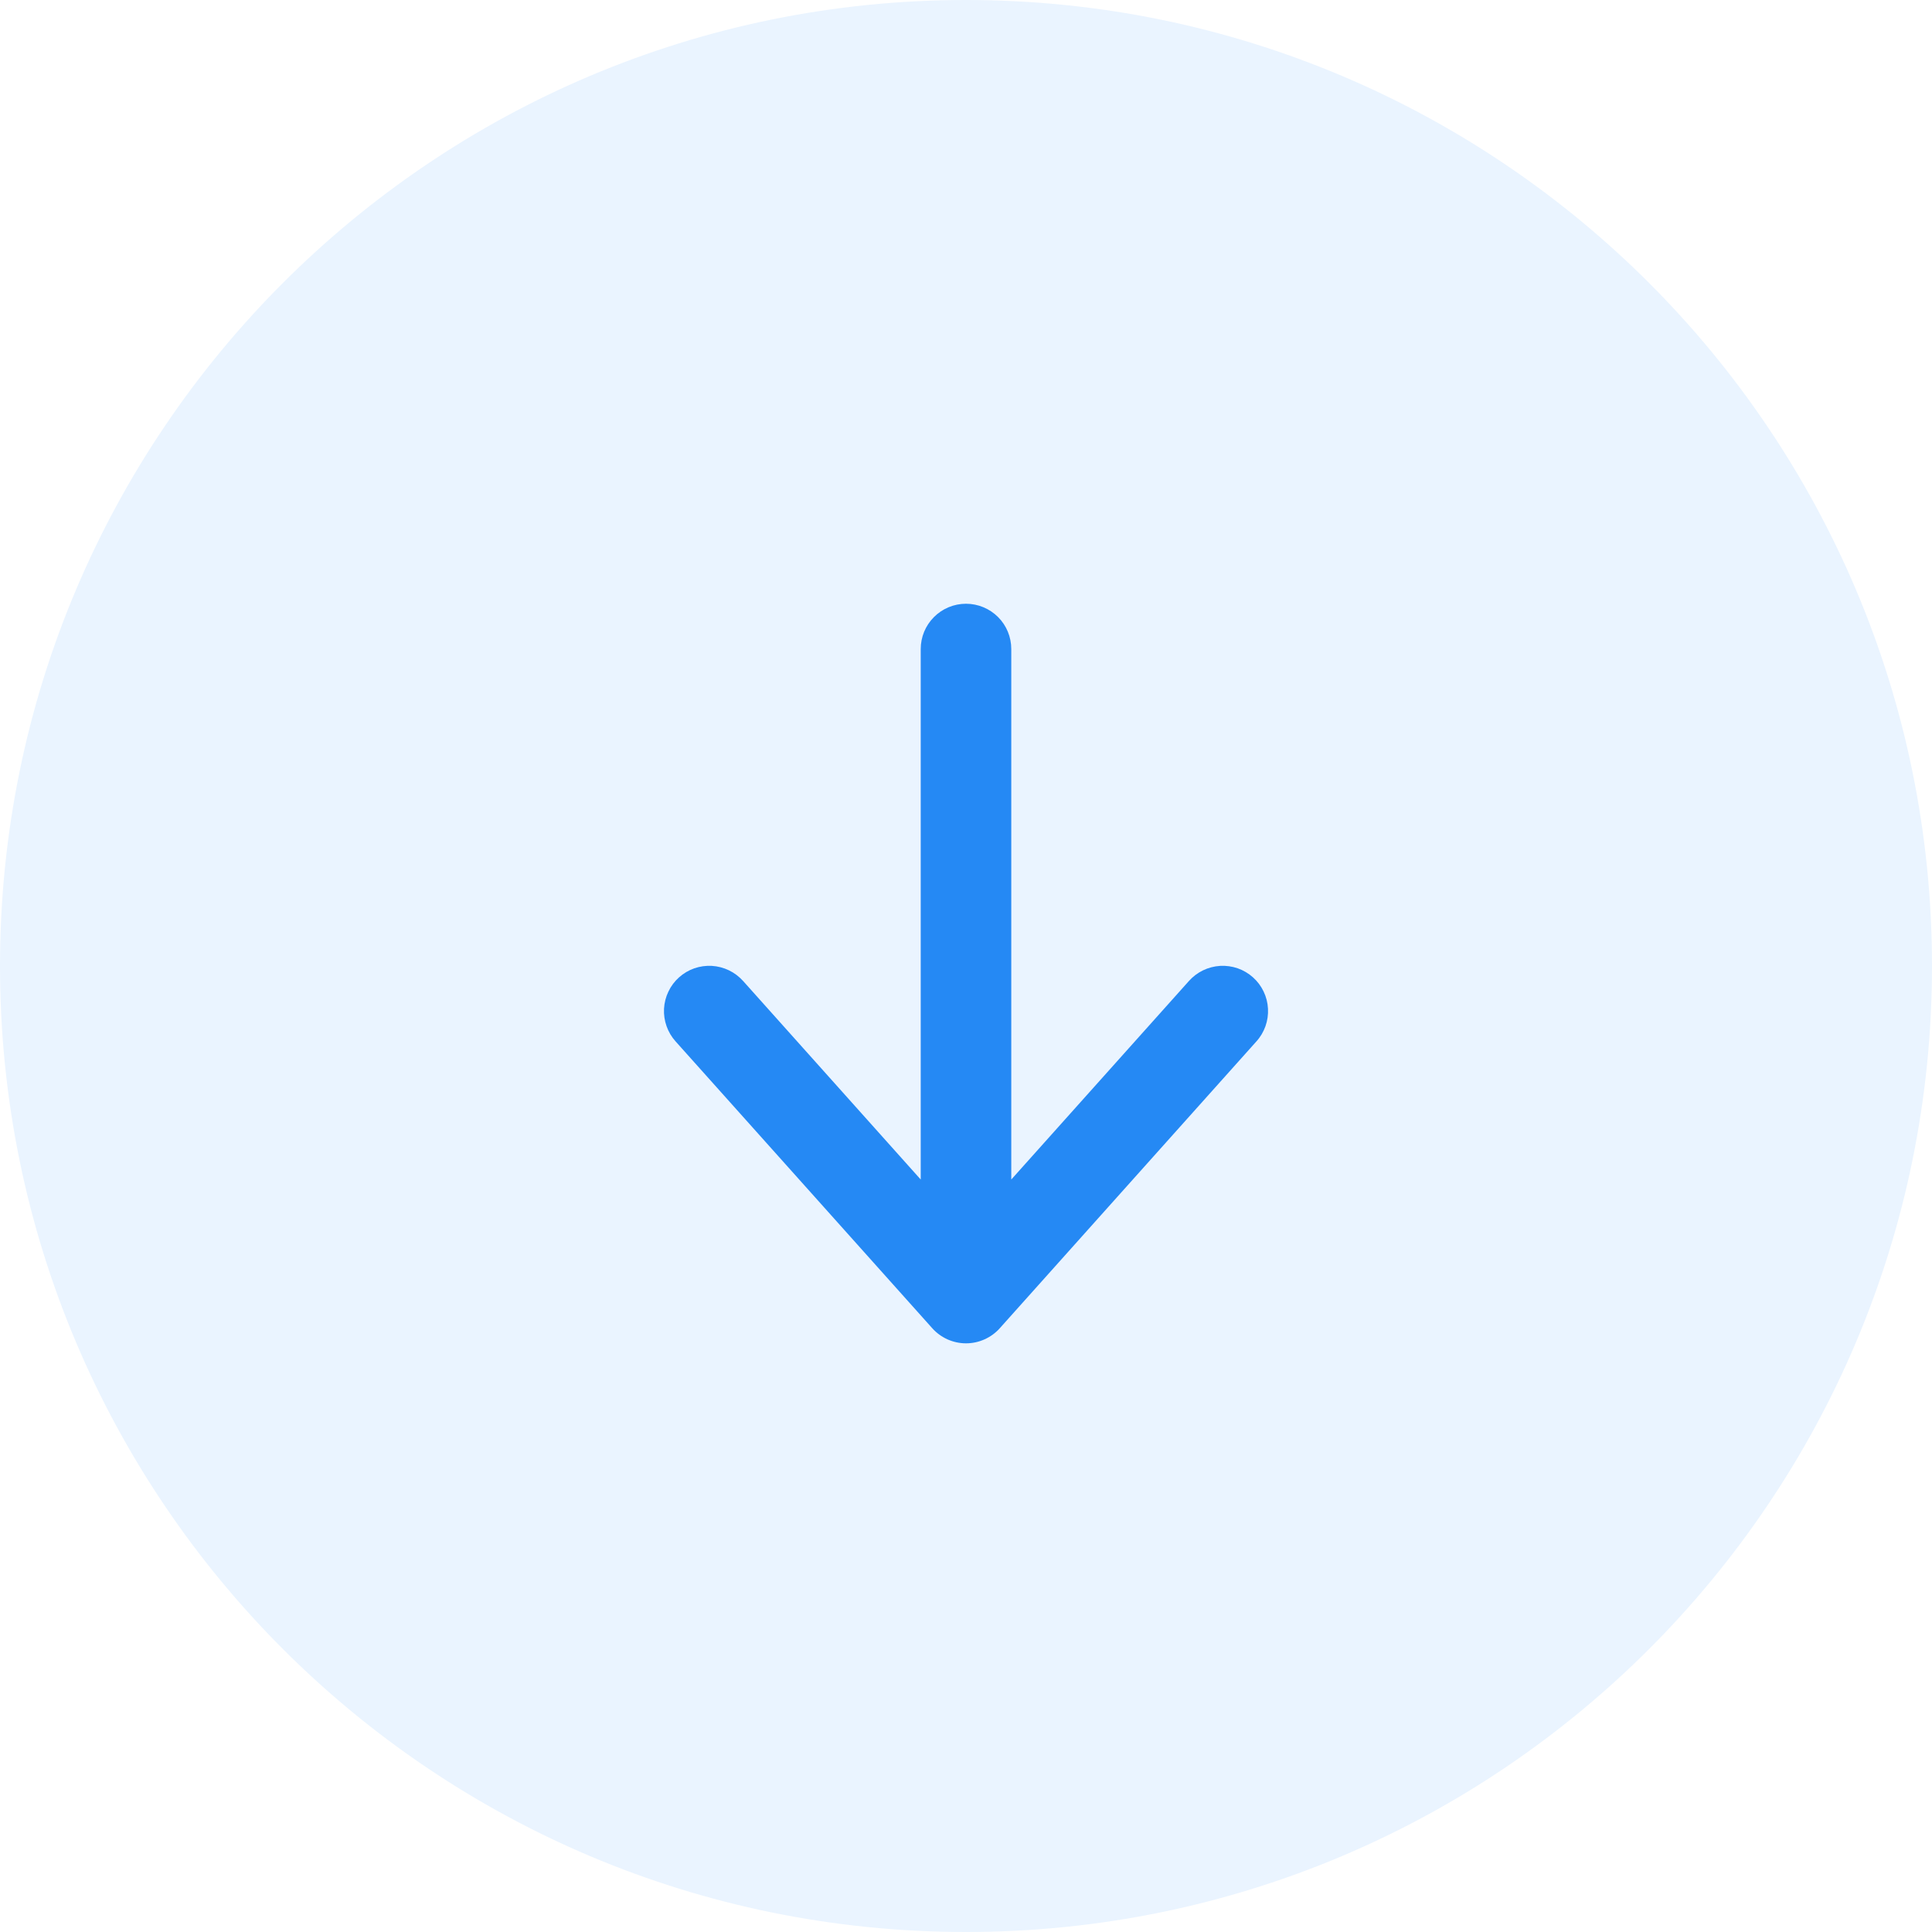
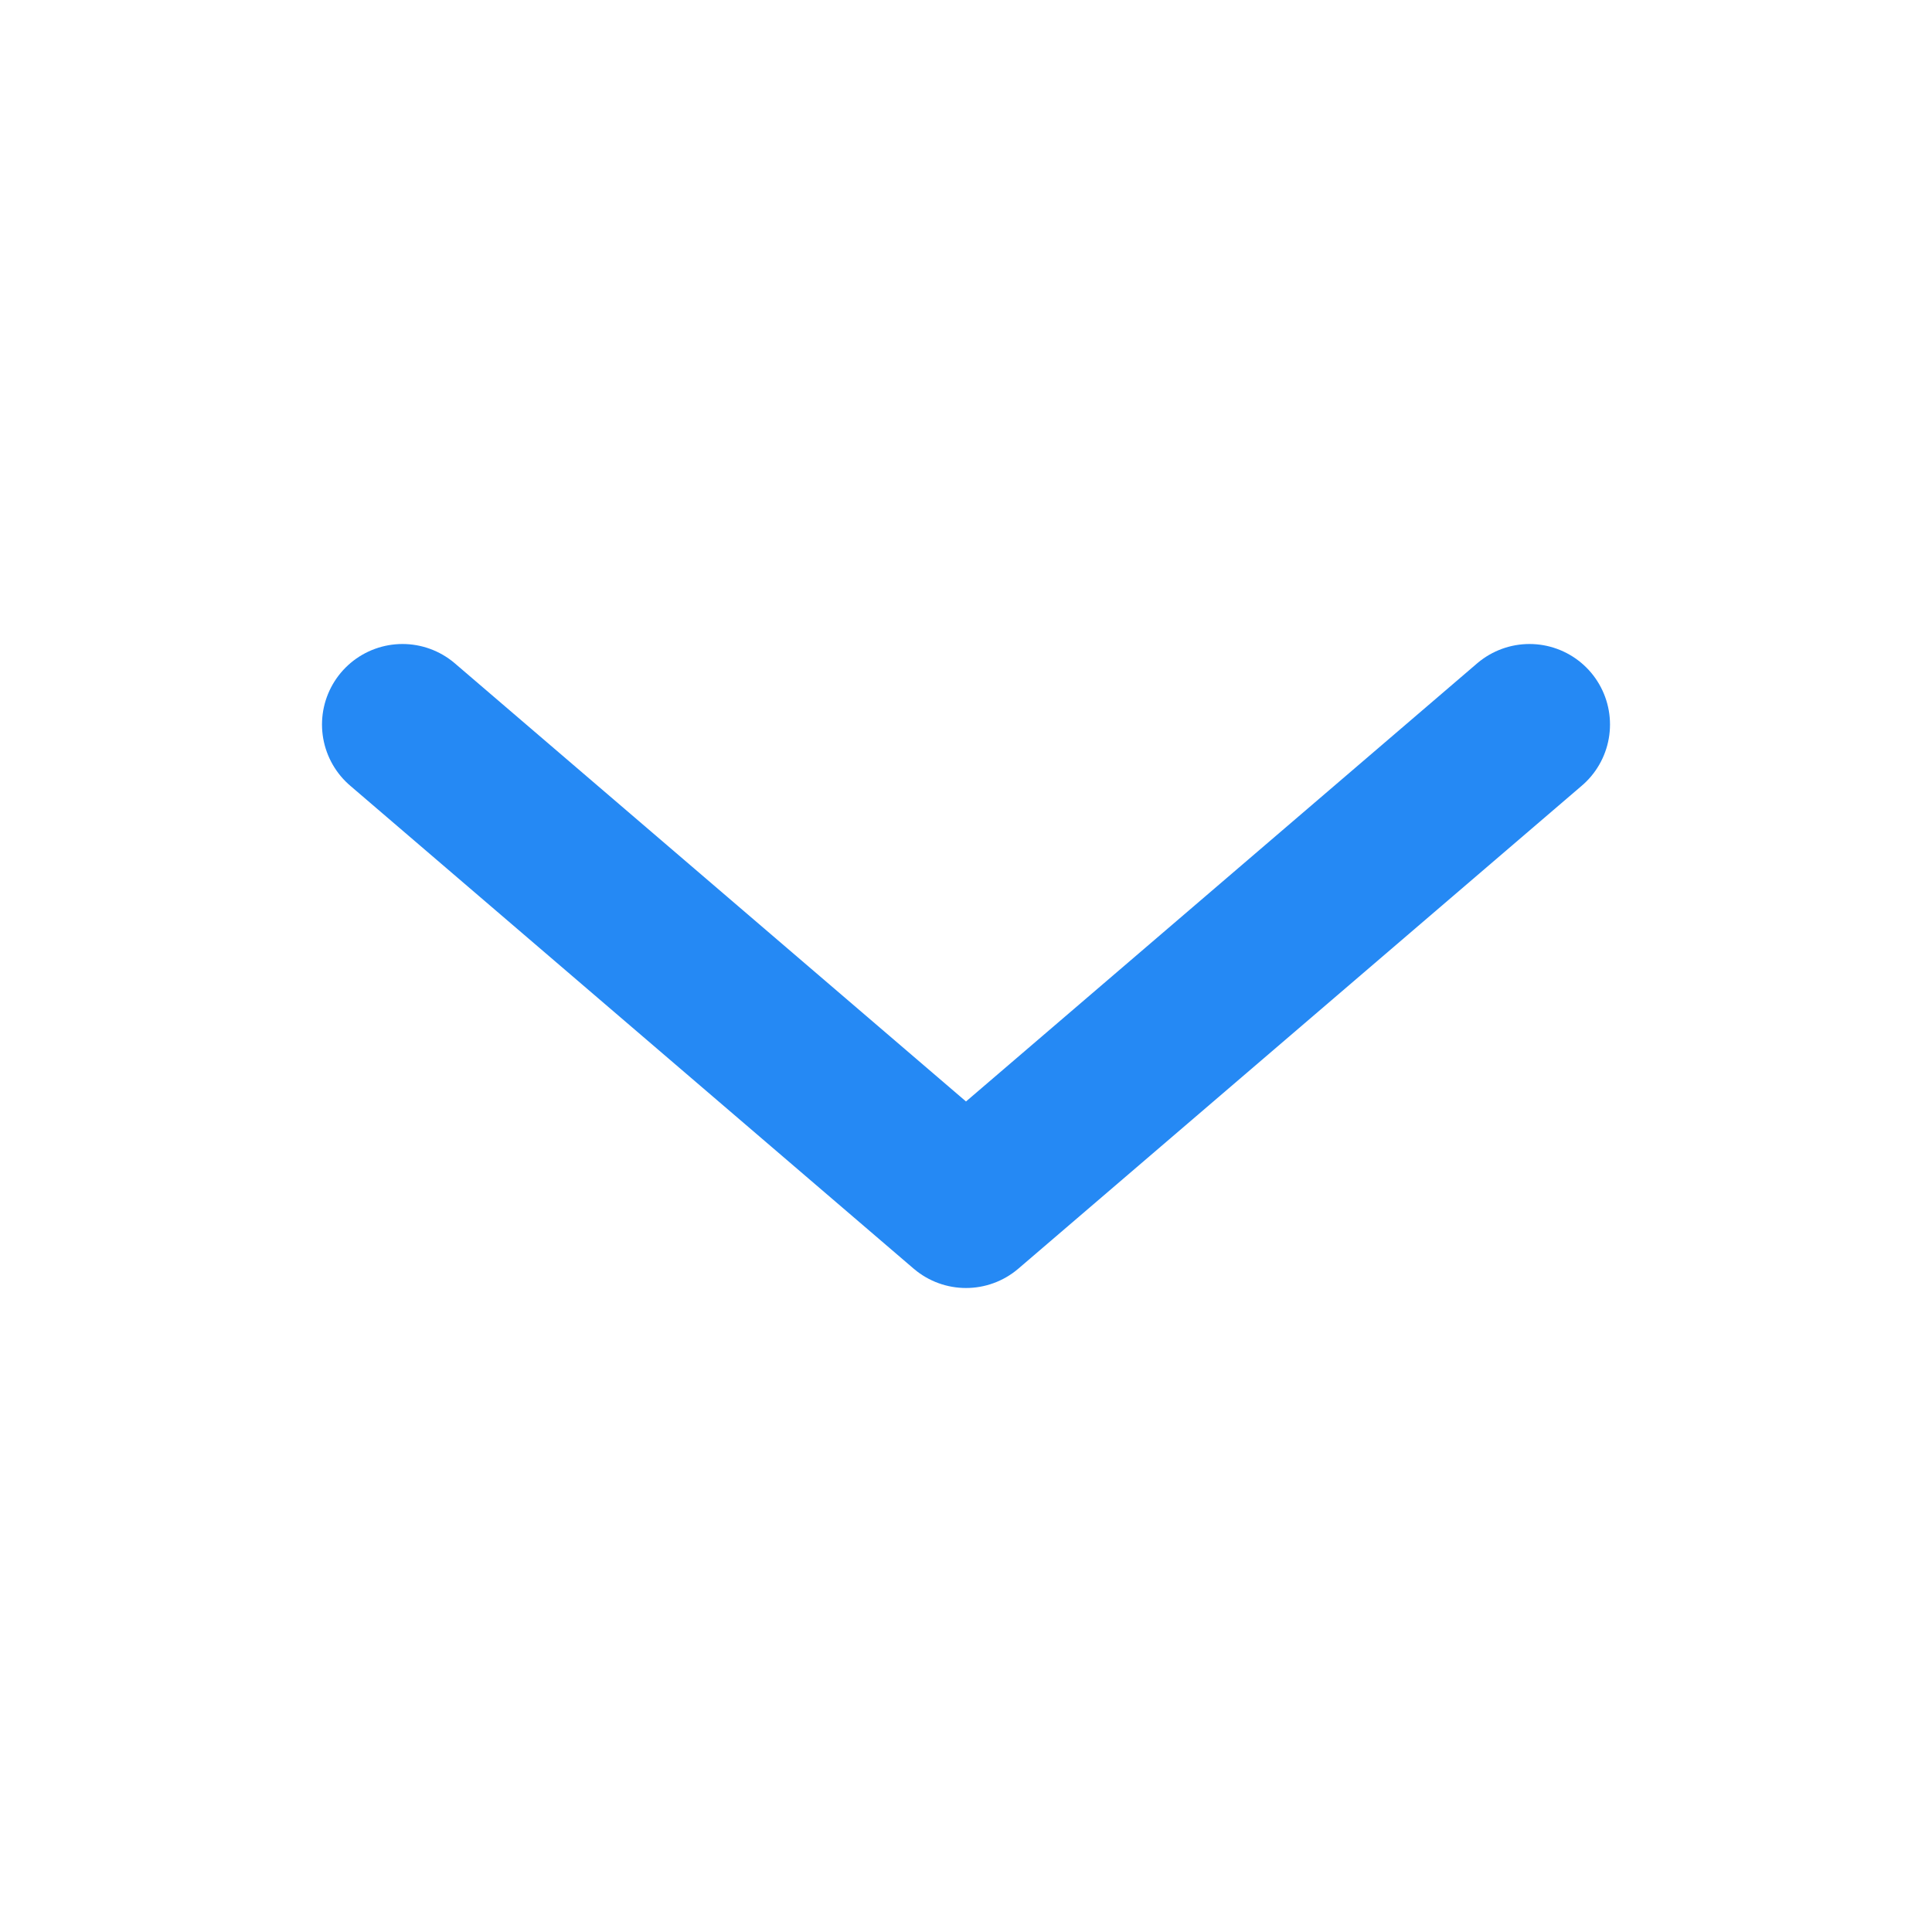
- <svg xmlns="http://www.w3.org/2000/svg" width="46" height="46" viewBox="0 0 46 46" fill="none">
-   <circle cx="23" cy="23" r="23" fill="#EAF4FF" />
-   <path d="M23 14.375C23.286 14.375 23.56 14.489 23.763 14.691C23.965 14.893 24.078 15.167 24.078 15.453V28.084L28.306 23.359C28.4 23.253 28.515 23.166 28.642 23.104C28.77 23.042 28.909 23.006 29.051 22.997C29.193 22.989 29.335 23.009 29.469 23.055C29.603 23.102 29.727 23.175 29.833 23.27C29.939 23.365 30.025 23.479 30.086 23.608C30.148 23.736 30.183 23.875 30.19 24.017C30.198 24.159 30.177 24.3 30.13 24.434C30.082 24.568 30.009 24.692 29.913 24.797L23.804 31.625C23.703 31.738 23.579 31.828 23.44 31.89C23.302 31.952 23.152 31.984 23 31.984C22.849 31.984 22.699 31.952 22.56 31.89C22.422 31.828 22.298 31.738 22.197 31.625L16.087 24.797C15.992 24.692 15.918 24.568 15.871 24.434C15.823 24.3 15.803 24.159 15.81 24.017C15.818 23.875 15.853 23.736 15.915 23.608C15.976 23.479 16.062 23.365 16.168 23.27C16.274 23.175 16.398 23.102 16.532 23.055C16.666 23.009 16.808 22.989 16.95 22.997C17.092 23.006 17.23 23.042 17.358 23.104C17.486 23.166 17.6 23.253 17.695 23.359L21.922 28.084V15.453C21.922 15.312 21.95 15.171 22.004 15.04C22.058 14.91 22.138 14.791 22.238 14.691C22.338 14.591 22.457 14.511 22.588 14.457C22.718 14.403 22.859 14.375 23 14.375Z" fill="#2589F4" />
+ <svg xmlns="http://www.w3.org/2000/svg" width="24" height="24" viewBox="0 0 24 24" fill="none">
+   <g id="solar:alt-arrow-down-linear">
+     <path id="Vector" d="M19 9L12 15L5 9" stroke="#2589F4" stroke-width="2" stroke-linecap="round" stroke-linejoin="round" />
+   </g>
</svg>
